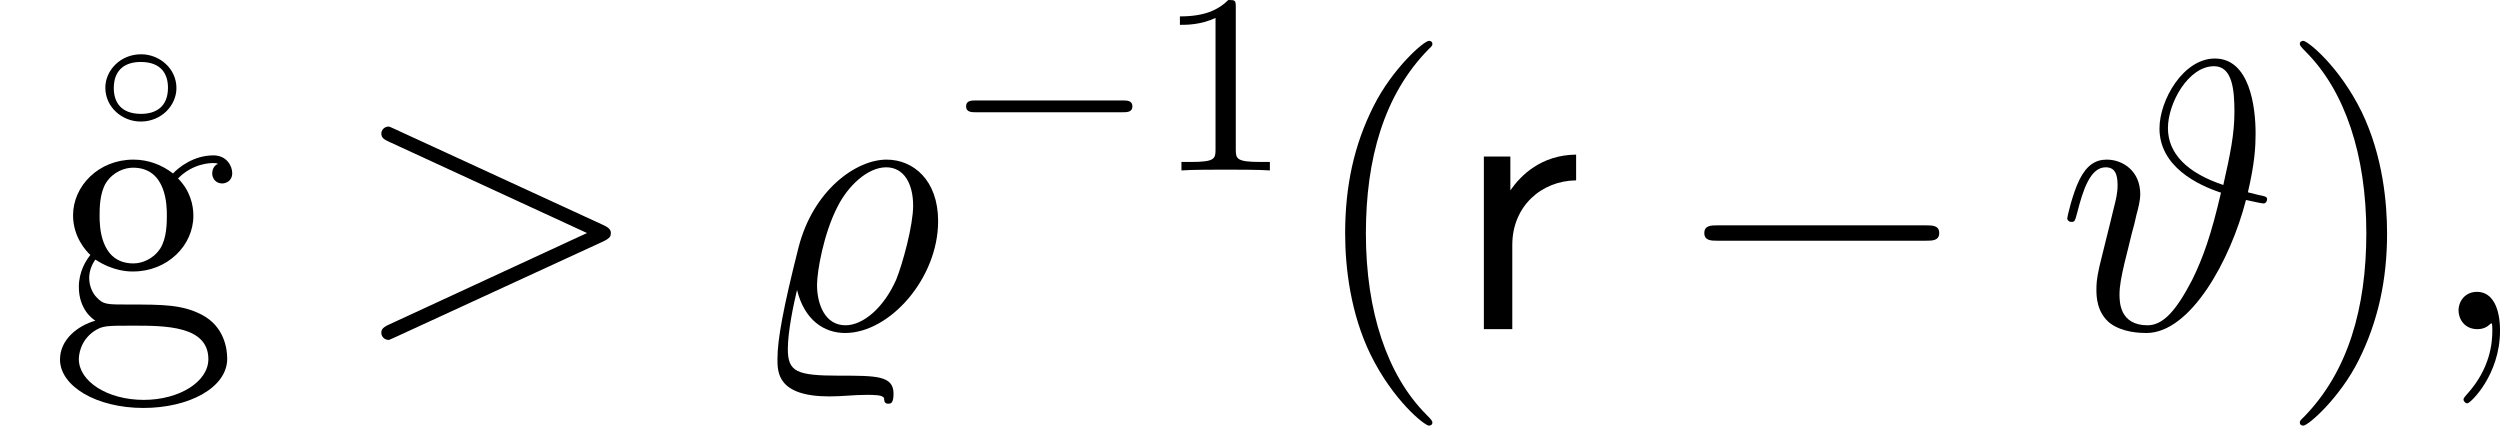
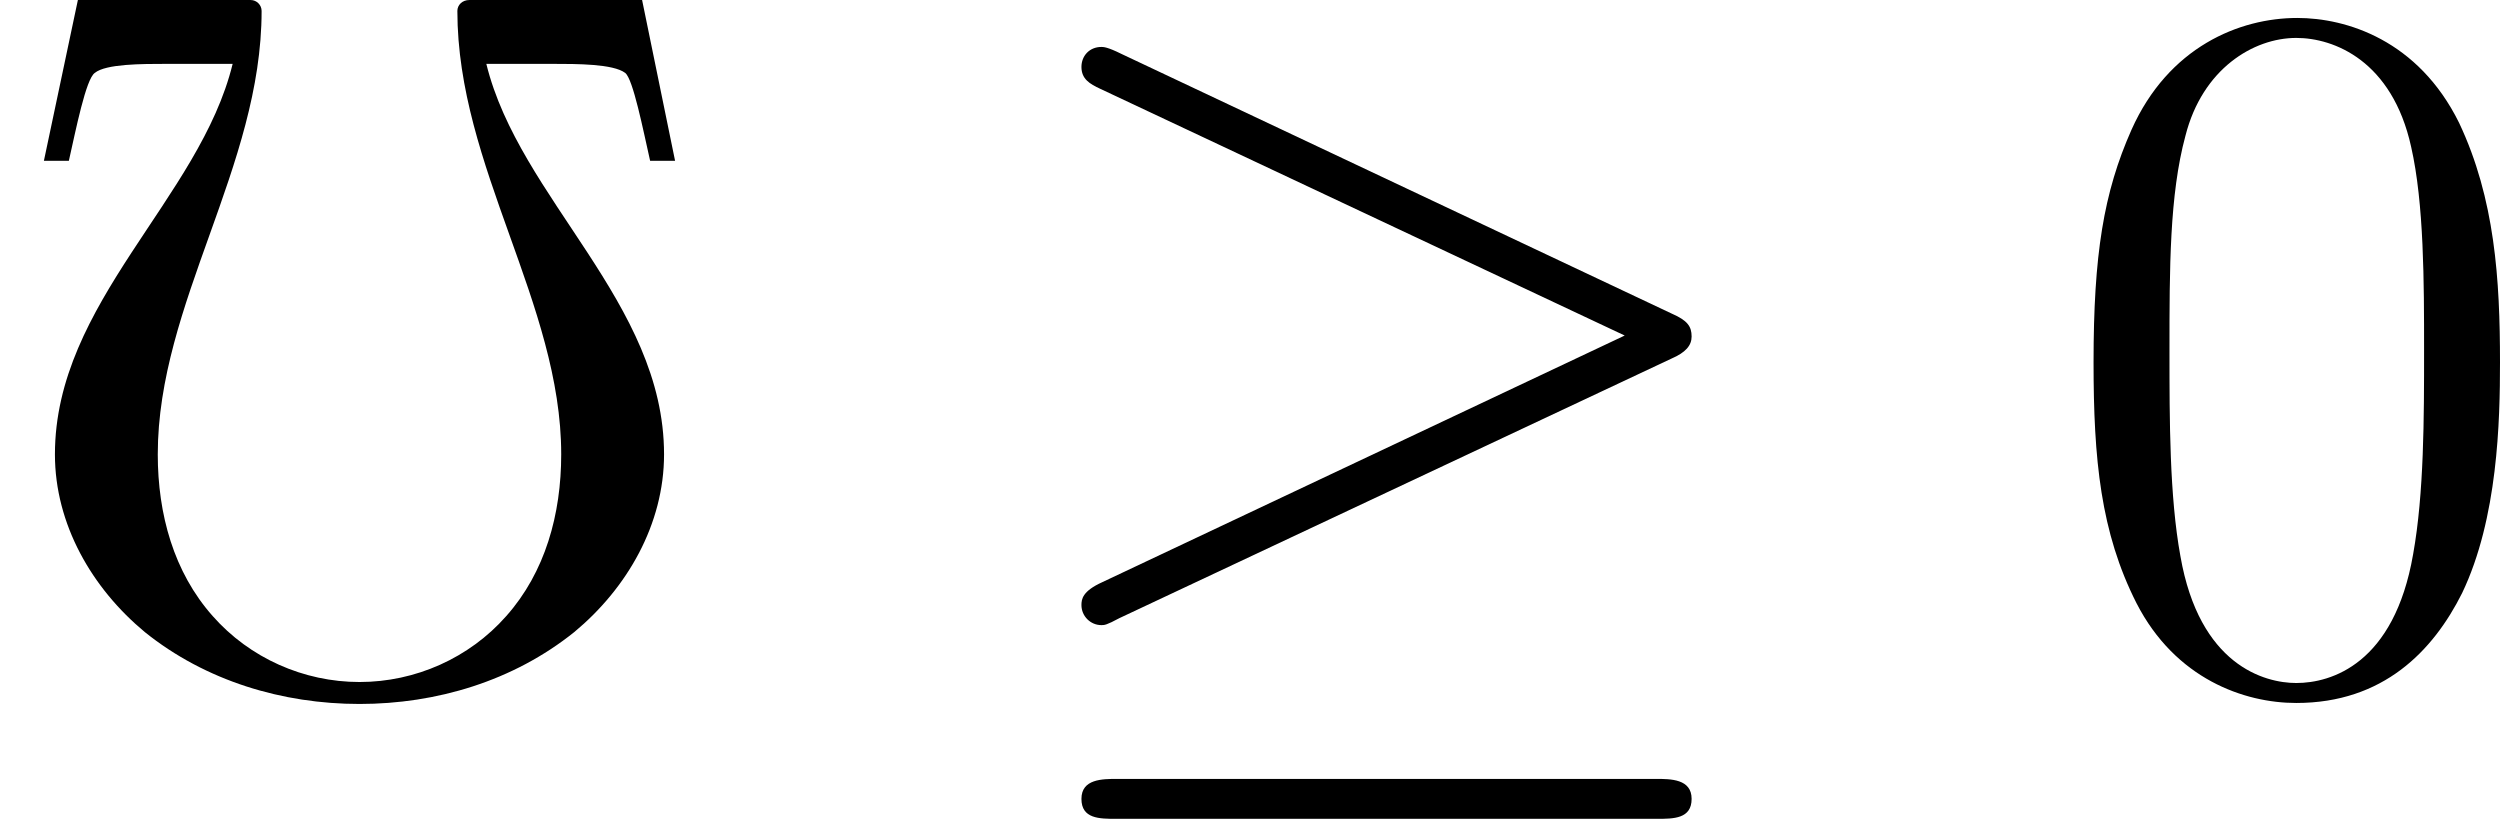
- <svg xmlns="http://www.w3.org/2000/svg" xmlns:xlink="http://www.w3.org/1999/xlink" version="1.1" width="77.748pt" height="13.237pt" viewBox="178.141 28.619 77.748 13.237">
+ <svg xmlns="http://www.w3.org/2000/svg" xmlns:xlink="http://www.w3.org/1999/xlink" version="1.1" width="29.93pt" height="9.803pt" viewBox="68.483 541.319 29.93 9.803">
  <defs>
-     <path id="g35-49" d="M2.503-5.077C2.503-5.292 2.487-5.3 2.271-5.3C1.945-4.981 1.522-4.79 .765-4.79V-4.527C.98-4.527 1.411-4.527 1.873-4.742V-.654C1.873-.359 1.849-.263 1.092-.263H.813V0C1.14-.024 1.825-.024 2.184-.024S3.236-.024 3.563 0V-.263H3.284C2.527-.263 2.503-.359 2.503-.654V-5.077Z" />
-     <path id="g23-114" d="M1.817-2.618C1.817-3.826 2.726-4.615 3.802-4.627V-5.428C2.714-5.416 2.08-4.782 1.757-4.316V-5.368H.933V0H1.817V-2.618Z" />
-     <path id="g32-0" d="M7.878-2.75C8.082-2.75 8.297-2.75 8.297-2.989S8.082-3.228 7.878-3.228H1.411C1.207-3.228 .992-3.228 .992-2.989S1.207-2.75 1.411-2.75H7.878Z" />
-     <path id="g31-0" d="M5.571-1.809C5.699-1.809 5.874-1.809 5.874-1.993S5.699-2.176 5.571-2.176H1.004C.877-2.176 .701-2.176 .701-1.993S.877-1.809 1.004-1.809H5.571Z" />
-     <path id="g34-35" d="M5.942-4.256C6.157-5.177 6.181-5.679 6.181-6.085C6.181-6.91 6.001-8.416 4.914-8.416C3.933-8.416 3.192-7.125 3.192-6.241C3.192-5.057 4.376-4.483 5.105-4.244C4.794-2.905 4.543-2.212 4.208-1.53C3.706-.562 3.3-.12 2.821-.12C1.961-.12 1.949-.837 1.949-1.076C1.949-1.351 2.008-1.638 2.104-2.056C2.176-2.355 2.248-2.618 2.331-2.977C2.439-3.383 2.379-3.132 2.475-3.551C2.534-3.766 2.594-4.005 2.594-4.196C2.594-4.926 2.044-5.272 1.554-5.272C1.207-5.272 .933-5.105 .705-4.651C.49-4.22 .323-3.491 .323-3.443S.371-3.335 .454-3.335C.55-3.335 .562-3.347 .634-3.622C.813-4.328 1.04-5.033 1.518-5.033C1.793-5.033 1.889-4.842 1.889-4.483C1.889-4.22 1.841-4.041 1.757-3.706C1.698-3.443 1.59-3.037 1.542-2.833L1.327-1.961C1.231-1.542 1.231-1.375 1.231-1.219C1.231-1.052 1.231-.514 1.662-.179C2.056 .108 2.594 .12 2.786 .12C4.16 .12 5.404-2.152 5.882-4.017C6.157-3.957 6.372-3.909 6.432-3.909C6.504-3.909 6.539-3.993 6.539-4.041C6.539-4.125 6.456-4.136 6.276-4.172L5.942-4.256ZM5.177-4.483C4.065-4.854 3.455-5.452 3.455-6.253C3.455-7.03 4.089-8.177 4.89-8.177C5.464-8.177 5.523-7.424 5.523-6.755C5.523-6.061 5.392-5.44 5.177-4.483Z" />
-     <path id="g34-37" d="M1.482-1.219C1.71-.287 2.319 .12 2.977 .12C4.364 .12 5.87-1.578 5.87-3.359C5.87-4.639 5.093-5.272 4.268-5.272C3.312-5.272 1.985-4.316 1.53-2.546C1.052-.658 .873 .323 .873 .933C.873 1.339 .873 2.092 2.487 2.092C2.905 2.092 3.228 2.044 3.634 2.044C3.885 2.044 4.136 2.044 4.184 2.14C4.196 2.164 4.184 2.2 4.196 2.2C4.196 2.283 4.244 2.319 4.316 2.319S4.483 2.319 4.483 2.008C4.483 1.447 3.957 1.447 2.798 1.447C1.47 1.447 1.196 1.327 1.196 .622C1.196 .072 1.375-.777 1.482-1.219ZM2.989-.12C2.343-.12 2.104-.789 2.104-1.375C2.104-1.793 2.307-2.965 2.738-3.802C3.061-4.447 3.67-5.033 4.256-5.033C4.794-5.033 5.093-4.543 5.093-3.838C5.093-3.228 4.77-2.044 4.567-1.542C4.184-.669 3.539-.12 2.989-.12Z" />
-     <path id="g34-59" d="M2.331 .048C2.331-.646 2.104-1.16 1.614-1.16C1.231-1.16 1.04-.849 1.04-.586S1.219 0 1.626 0C1.781 0 1.913-.048 2.02-.155C2.044-.179 2.056-.179 2.068-.179C2.092-.179 2.092-.012 2.092 .048C2.092 .442 2.02 1.219 1.327 1.997C1.196 2.14 1.196 2.164 1.196 2.188C1.196 2.248 1.255 2.307 1.315 2.307C1.411 2.307 2.331 1.423 2.331 .048Z" />
-     <path id="g34-62" d="M7.878-2.726C8.106-2.833 8.118-2.905 8.118-2.989C8.118-3.061 8.094-3.144 7.878-3.24L1.411-6.217C1.255-6.288 1.231-6.3 1.207-6.3C1.064-6.3 .98-6.181 .98-6.085C.98-5.942 1.076-5.894 1.231-5.822L7.376-2.989L1.219-.143C.98-.036 .98 .048 .98 .12C.98 .215 1.064 .335 1.207 .335C1.231 .335 1.243 .323 1.411 .251L7.878-2.726Z" />
-     <path id="g45-23" d="M5.487-7.496C5.487-8.106 4.961-8.548 4.388-8.548C3.742-8.548 3.276-8.046 3.276-7.508C3.276-6.898 3.802-6.456 4.376-6.456C5.021-6.456 5.487-6.958 5.487-7.496ZM4.388-6.695C3.754-6.695 3.539-7.066 3.539-7.496C3.539-8.094 3.921-8.309 4.376-8.309C5.009-8.309 5.224-7.938 5.224-7.508C5.224-6.91 4.842-6.695 4.388-6.695Z" />
-     <path id="g45-40" d="M3.885 2.905C3.885 2.869 3.885 2.845 3.682 2.642C2.487 1.435 1.817-.538 1.817-2.977C1.817-5.296 2.379-7.293 3.766-8.703C3.885-8.811 3.885-8.835 3.885-8.871C3.885-8.942 3.826-8.966 3.778-8.966C3.622-8.966 2.642-8.106 2.056-6.934C1.447-5.727 1.172-4.447 1.172-2.977C1.172-1.913 1.339-.49 1.961 .789C2.666 2.224 3.646 3.001 3.778 3.001C3.826 3.001 3.885 2.977 3.885 2.905Z" />
-     <path id="g45-41" d="M3.371-2.977C3.371-3.885 3.252-5.368 2.582-6.755C1.877-8.189 .897-8.966 .765-8.966C.717-8.966 .658-8.942 .658-8.871C.658-8.835 .658-8.811 .861-8.608C2.056-7.4 2.726-5.428 2.726-2.989C2.726-.669 2.164 1.327 .777 2.738C.658 2.845 .658 2.869 .658 2.905C.658 2.977 .717 3.001 .765 3.001C.921 3.001 1.901 2.14 2.487 .968C3.096-.251 3.371-1.542 3.371-2.977Z" />
-     <path id="g45-103" d="M1.423-2.164C1.985-1.793 2.463-1.793 2.594-1.793C3.67-1.793 4.471-2.606 4.471-3.527C4.471-3.85 4.376-4.304 3.993-4.686C4.459-5.165 5.021-5.165 5.081-5.165C5.129-5.165 5.189-5.165 5.236-5.141C5.117-5.093 5.057-4.973 5.057-4.842C5.057-4.674 5.177-4.531 5.368-4.531C5.464-4.531 5.679-4.591 5.679-4.854C5.679-5.069 5.511-5.404 5.093-5.404C4.471-5.404 4.005-5.021 3.838-4.842C3.479-5.117 3.061-5.272 2.606-5.272C1.53-5.272 .729-4.459 .729-3.539C.729-2.857 1.148-2.415 1.267-2.307C1.124-2.128 .909-1.781 .909-1.315C.909-.622 1.327-.323 1.423-.263C.873-.108 .323 .323 .323 .944C.323 1.769 1.447 2.451 2.917 2.451C4.34 2.451 5.523 1.817 5.523 .921C5.523 .622 5.44-.084 4.722-.454C4.113-.765 3.515-.765 2.487-.765C1.757-.765 1.674-.765 1.459-.992C1.339-1.112 1.231-1.339 1.231-1.59C1.231-1.793 1.303-1.997 1.423-2.164ZM2.606-2.044C1.554-2.044 1.554-3.252 1.554-3.527C1.554-3.742 1.554-4.232 1.757-4.555C1.985-4.902 2.343-5.021 2.594-5.021C3.646-5.021 3.646-3.814 3.646-3.539C3.646-3.324 3.646-2.833 3.443-2.511C3.216-2.164 2.857-2.044 2.606-2.044ZM2.929 2.2C1.781 2.2 .909 1.614 .909 .933C.909 .837 .933 .371 1.387 .06C1.65-.108 1.757-.108 2.594-.108C3.587-.108 4.937-.108 4.937 .933C4.937 1.638 4.029 2.2 2.929 2.2Z" />
+     <path id="g32-48" d="M5.356-3.826C5.356-4.818 5.296-5.786 4.866-6.695C4.376-7.687 3.515-7.95 2.929-7.95C2.236-7.95 1.387-7.603 .944-6.611C.61-5.858 .49-5.117 .49-3.826C.49-2.666 .574-1.793 1.004-.944C1.47-.036 2.295 .251 2.917 .251C3.957 .251 4.555-.371 4.902-1.064C5.332-1.961 5.356-3.132 5.356-3.826ZM2.917 .012C2.534 .012 1.757-.203 1.53-1.506C1.399-2.224 1.399-3.132 1.399-3.969C1.399-4.949 1.399-5.834 1.59-6.539C1.793-7.34 2.403-7.711 2.917-7.711C3.371-7.711 4.065-7.436 4.292-6.408C4.447-5.727 4.447-4.782 4.447-3.969C4.447-3.168 4.447-2.26 4.316-1.53C4.089-.215 3.335 .012 2.917 .012Z" />
+     <path id="g20-21" d="M8.058-3.873C8.225-3.945 8.297-4.029 8.297-4.136C8.297-4.256 8.249-4.328 8.058-4.411L1.47-7.52C1.303-7.603 1.255-7.603 1.231-7.603C1.088-7.603 .992-7.496 .992-7.364C.992-7.221 1.088-7.161 1.219-7.101L7.496-4.148L1.243-1.196C1.004-1.088 .992-.992 .992-.921C.992-.789 1.1-.681 1.231-.681C1.267-.681 1.291-.681 1.447-.765L8.058-3.873ZM7.878 1.638C8.082 1.638 8.297 1.638 8.297 1.399S8.046 1.16 7.867 1.16H1.423C1.243 1.16 .992 1.16 .992 1.399S1.207 1.638 1.411 1.638H7.878Z" />
+     <use id="g16-48" xlink:href="#g8-48" transform="scale(1.2)" />
+     <path id="g8-48" d="M2.501-6.804H.777L.438-5.2H.687C.757-5.509 .857-6.017 .946-6.077C1.056-6.167 1.415-6.167 1.664-6.167H2.321C1.993-4.822 .548-3.786 .548-2.271C.548-1.574 .917-.936 1.445-.498C2.052-.01 2.819 .219 3.587 .219S5.121-.01 5.729-.498C6.257-.936 6.625-1.574 6.625-2.271C6.625-3.786 5.181-4.822 4.852-6.167H5.509C5.758-6.167 6.117-6.167 6.237-6.077C6.316-6.017 6.416-5.509 6.486-5.2H6.735L6.406-6.804H4.682C4.613-6.804 4.563-6.755 4.563-6.695C4.563-5.141 5.599-3.776 5.599-2.271C5.599-1.674 5.44-1.096 5.051-.658C4.682-.239 4.144 0 3.587 0S2.491-.239 2.122-.658C1.733-1.096 1.574-1.674 1.574-2.271C1.574-3.776 2.61-5.141 2.61-6.695C2.61-6.755 2.56-6.804 2.501-6.804Z" />
  </defs>
  <g id="page1">
-     <use x="178.141" y="38.855" xlink:href="#g45-23" />
-     <use x="179.684" y="38.855" xlink:href="#g45-103" />
-     <use x="189.02" y="38.855" xlink:href="#g34-62" />
-     <use x="201.446" y="38.855" xlink:href="#g34-37" />
-     <use x="207.484" y="33.919" xlink:href="#g31-0" />
-     <use x="214.07" y="33.919" xlink:href="#g35-49" />
-     <use x="218.802" y="38.855" xlink:href="#g45-40" />
-     <use x="223.355" y="38.855" xlink:href="#g23-114" />
-     <use x="230.152" y="38.855" xlink:href="#g32-0" />
-     <use x="242.107" y="38.855" xlink:href="#g34-35" />
-     <use x="249.006" y="38.855" xlink:href="#g45-41" />
-     <use x="253.559" y="38.855" xlink:href="#g34-59" />
+     <use x="68.483" y="549.484" xlink:href="#g16-48" />
+     <use x="80.438" y="549.484" xlink:href="#g20-21" />
+     <use x="93.057" y="549.484" xlink:href="#g32-48" />
  </g>
</svg>
